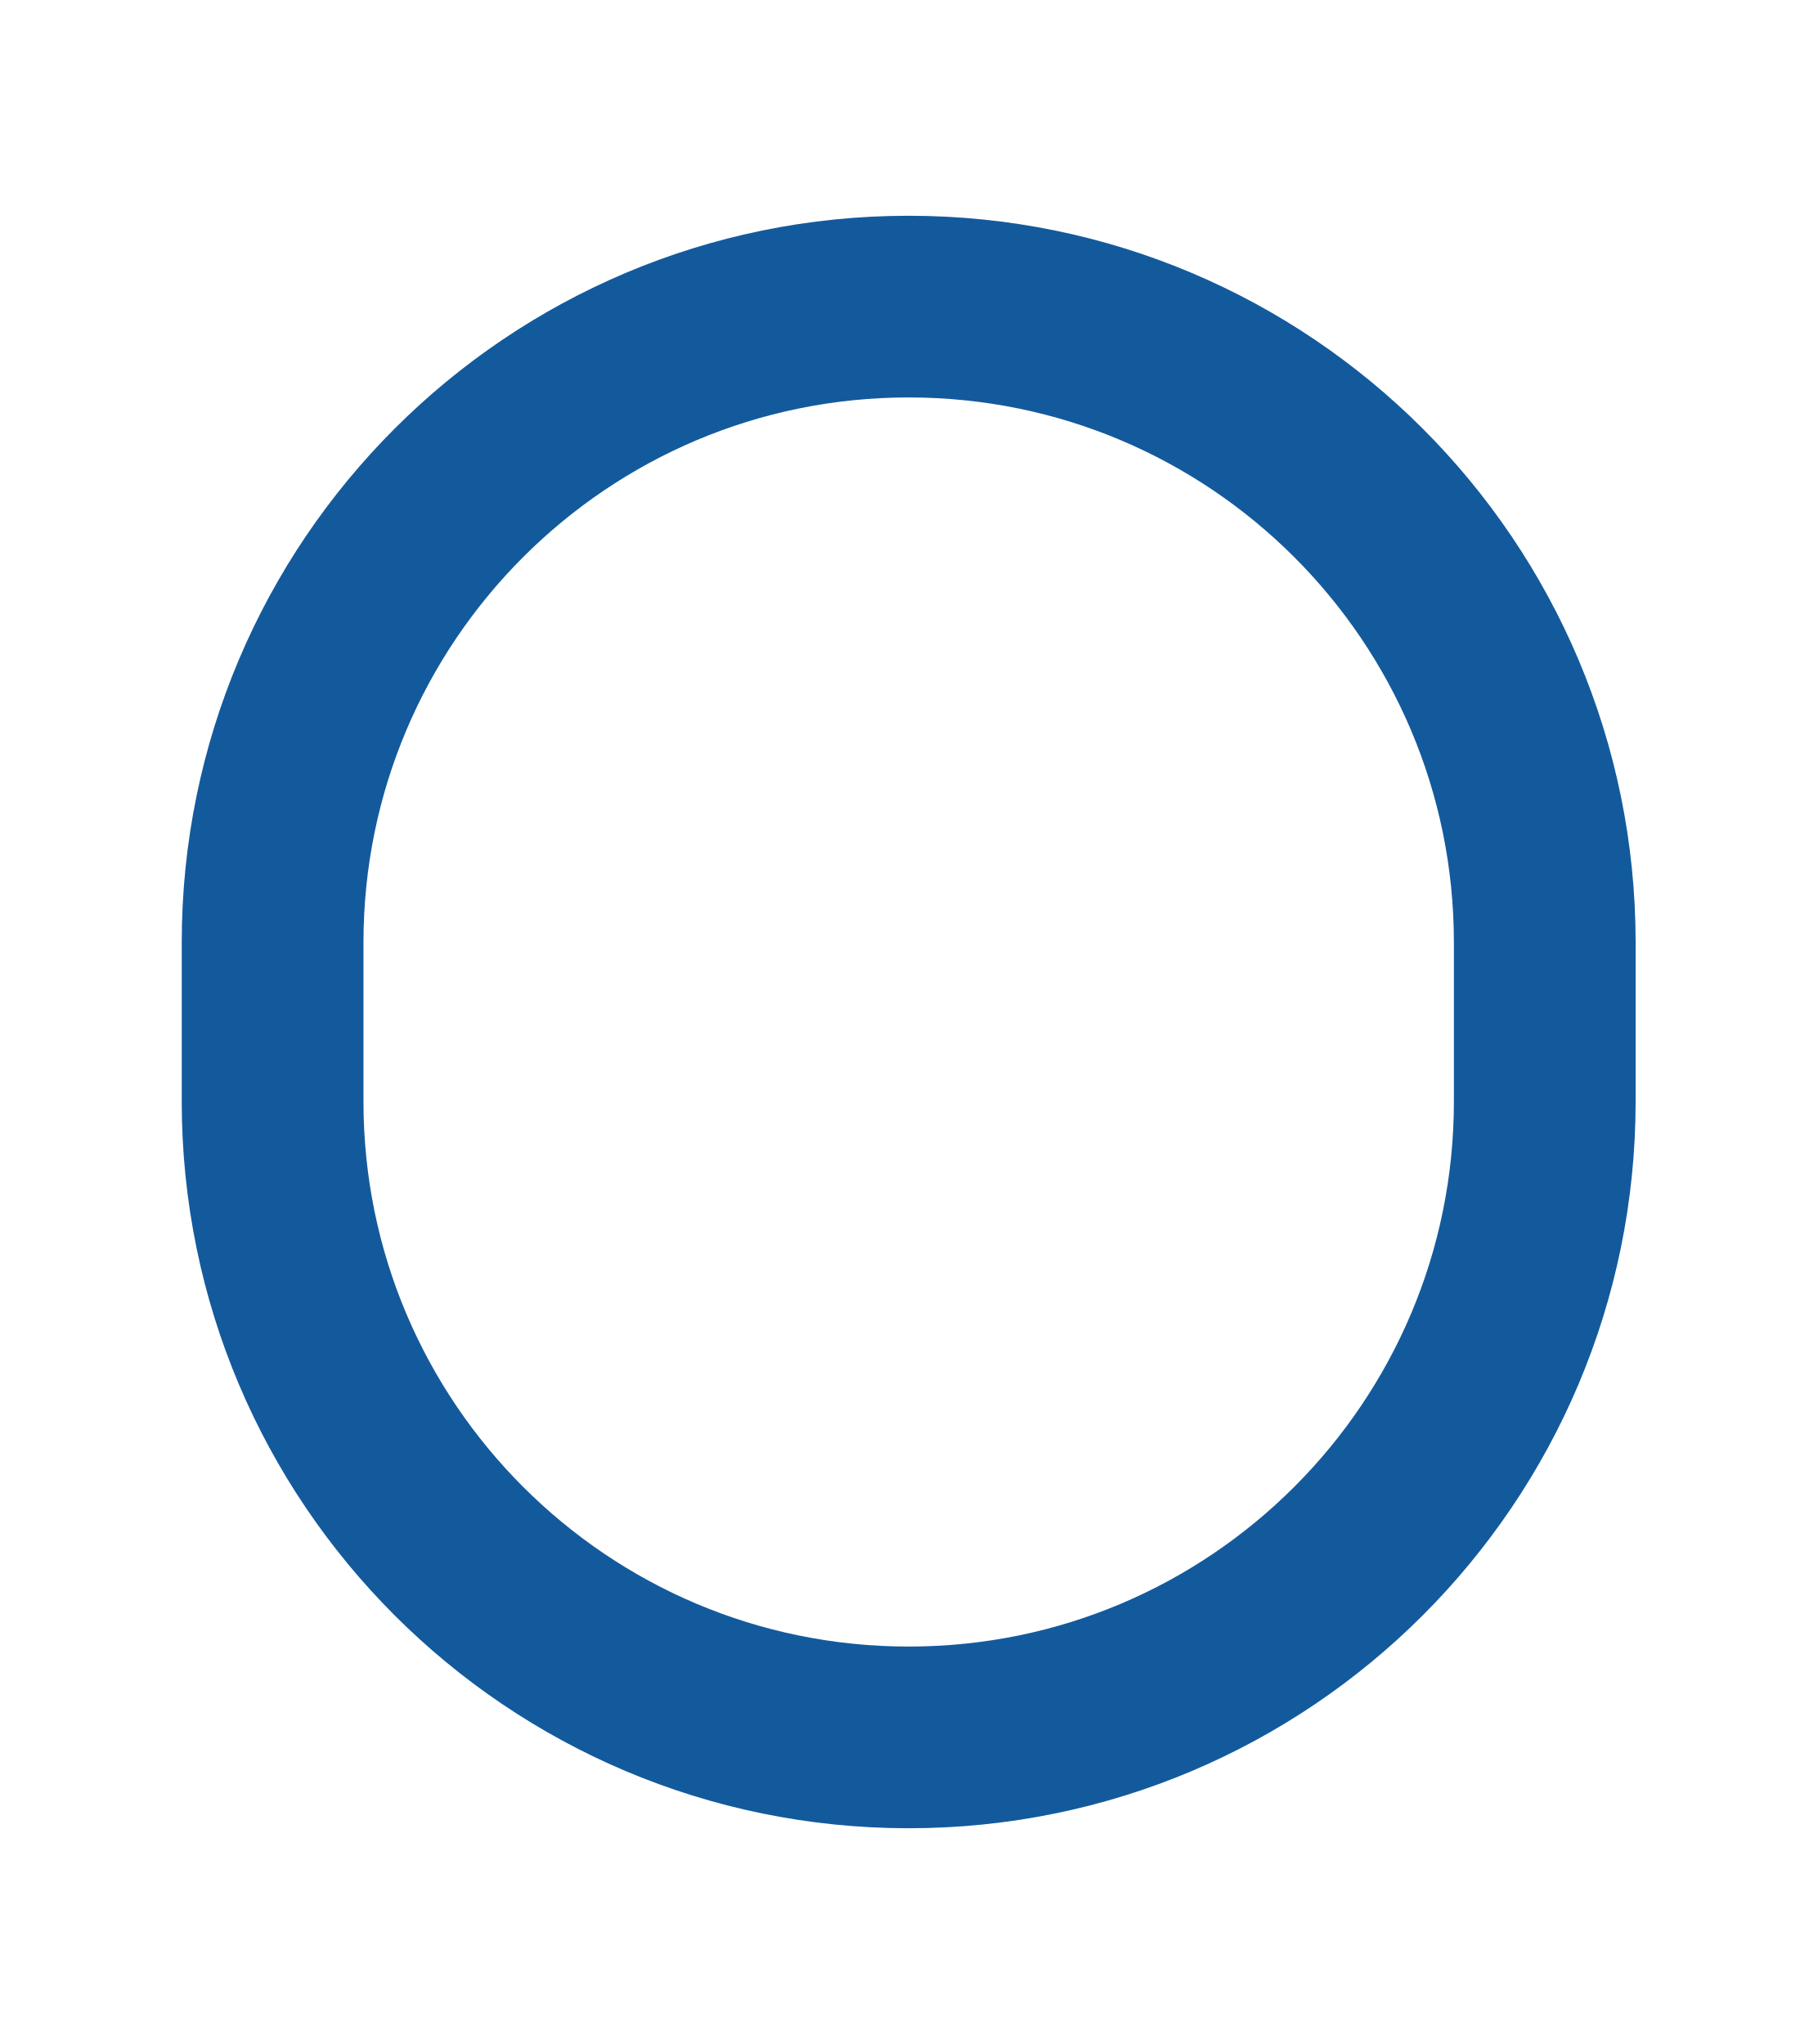
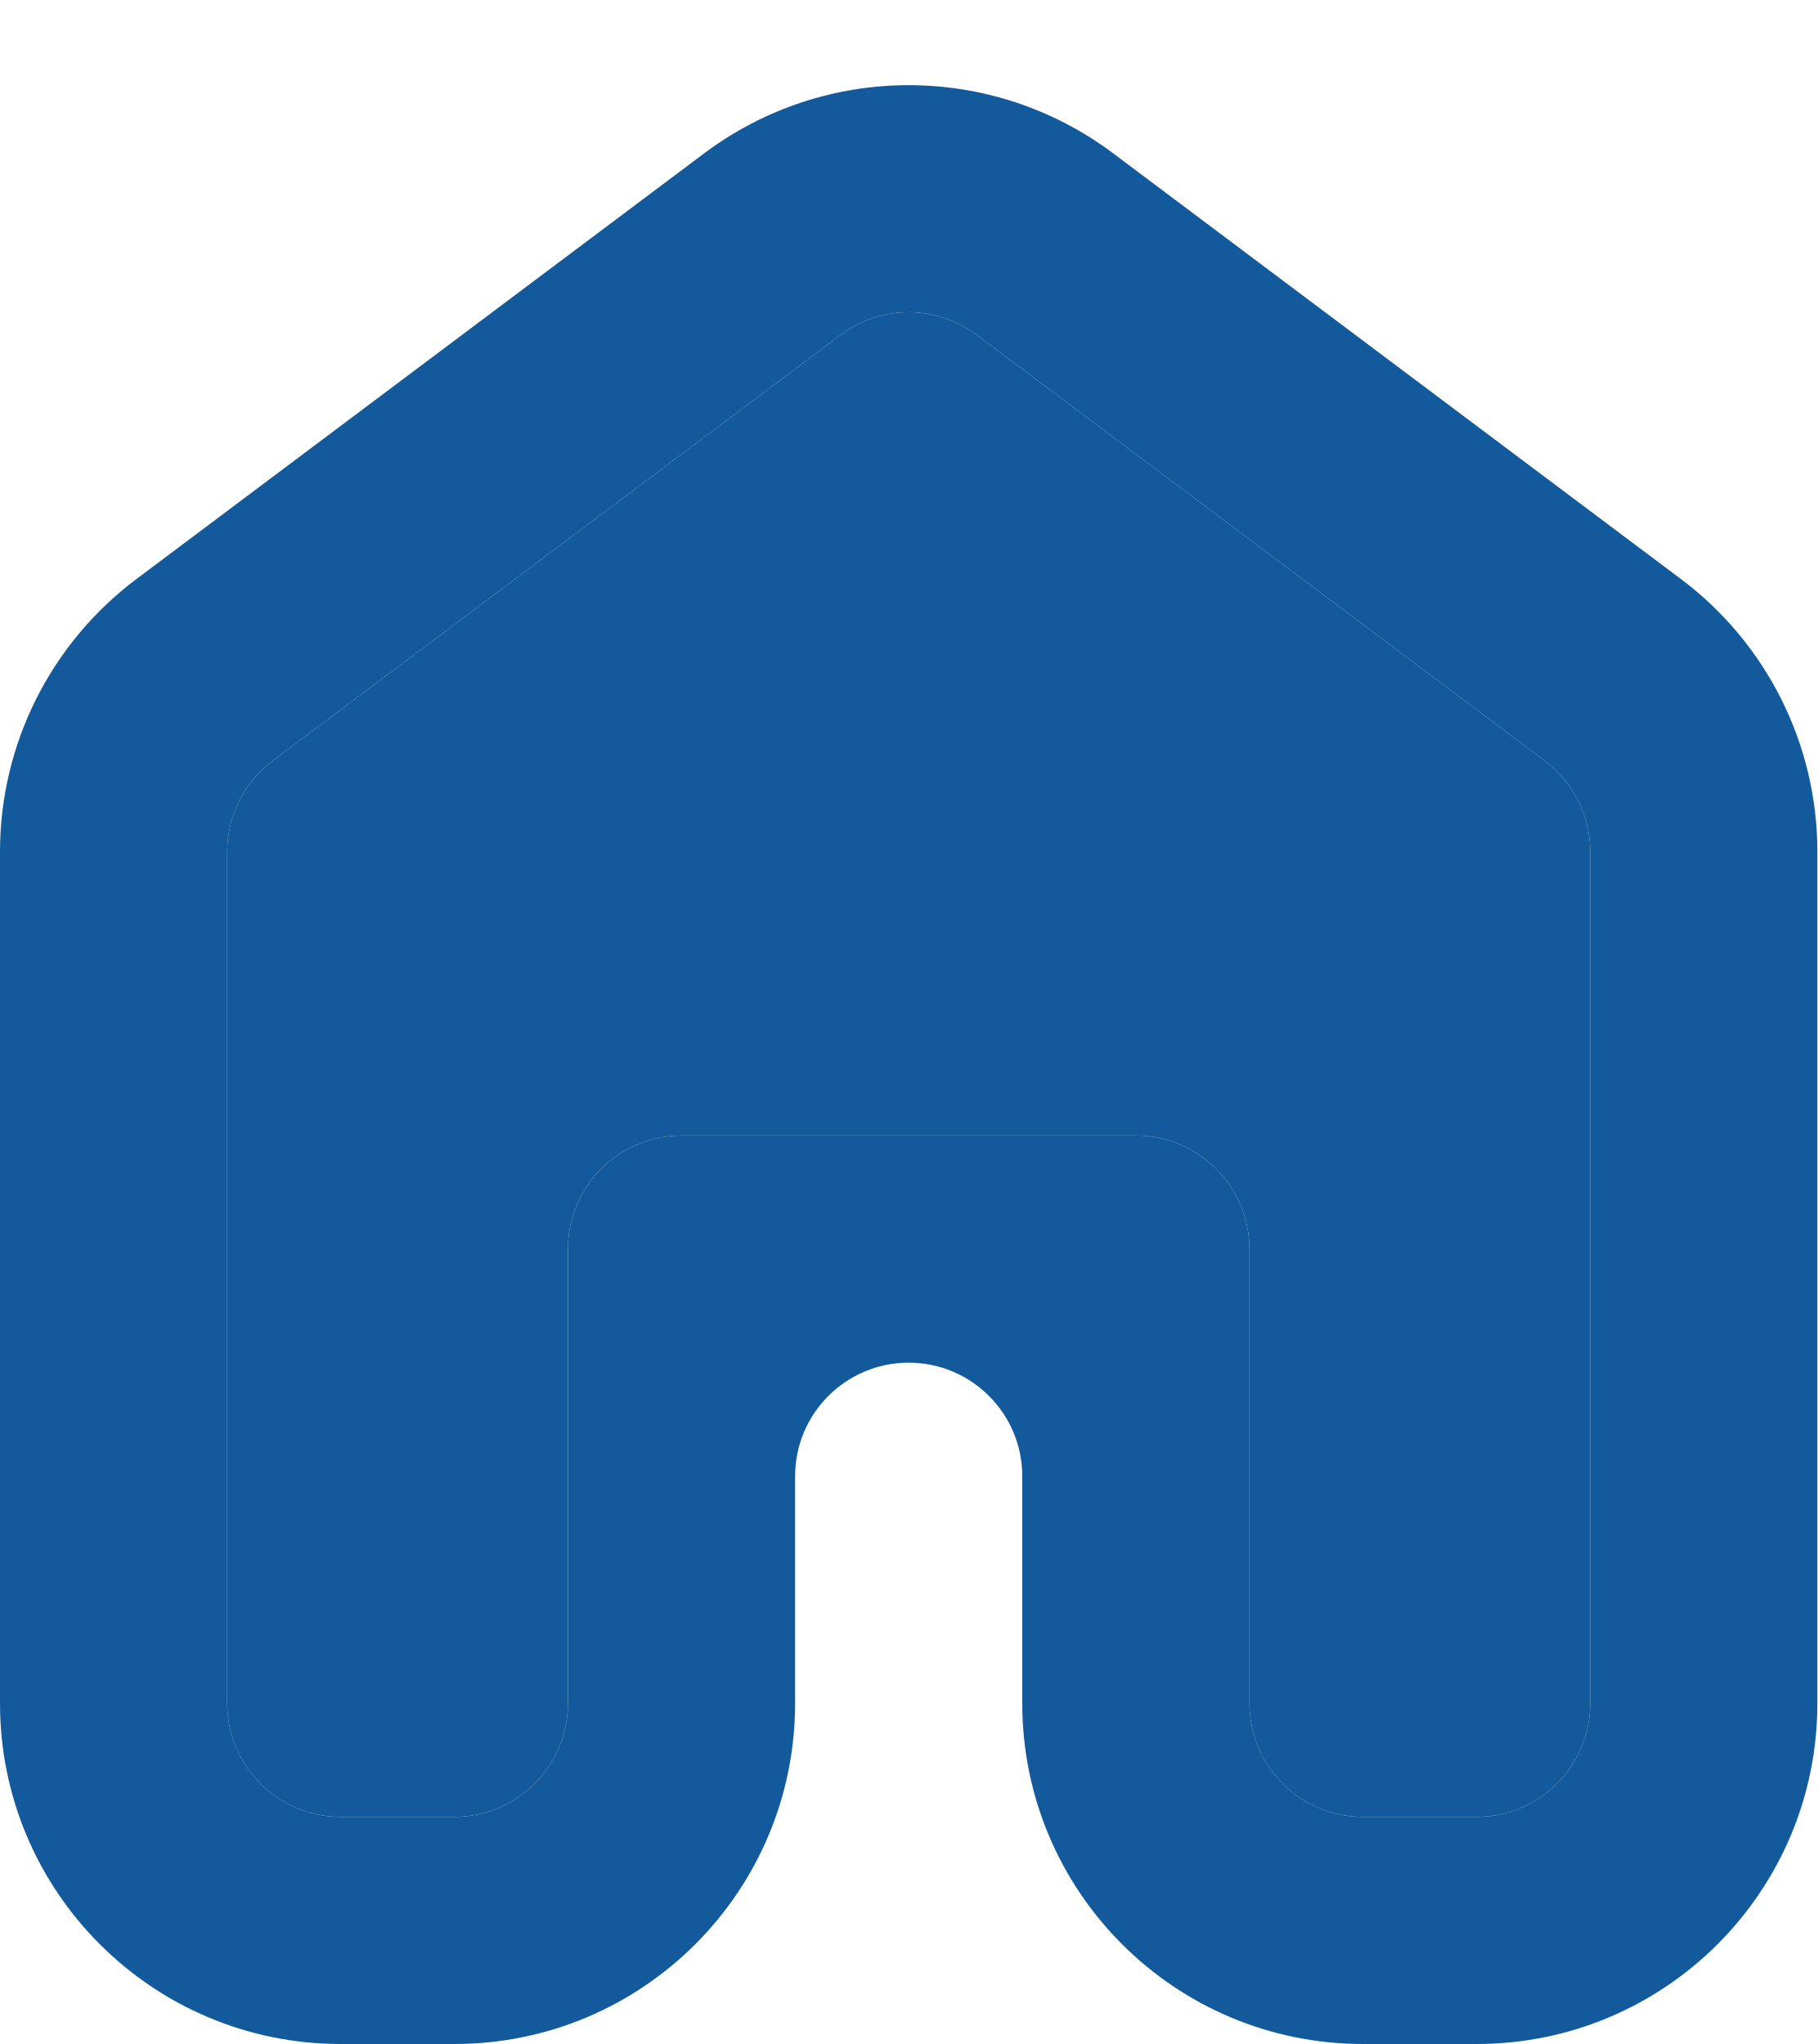
- <svg xmlns="http://www.w3.org/2000/svg" width="16" height="18" viewBox="0 0 16 18">
-   <rect x="2.4" y="2.7" width="11.2" height="12.6" rx="5.6" fill="none" stroke="#135A9D" stroke-width="1.6" />
+ <svg xmlns="http://www.w3.org/2000/svg" width="16" height="18" viewBox="0 0 16 18" fill="none">
+   <path d="M2 15C2 15.552 2.448 16 3 16H4C4.552 16 5 15.552 5 15V11C5 10.448 5.448 10 6 10H10C10.552 10 11 10.448 11 11V15C11 15.552 11.448 16 12 16H13C13.552 16 14 15.552 14 15V7.5C14 7.185 13.852 6.889 13.6 6.7L8.6 2.95C8.244 2.683 7.756 2.683 7.4 2.95L2.4 6.7C2.148 6.889 2 7.185 2 7.5V15ZM3 18C1.343 18 0 16.657 0 15V7.5C0 6.556 0.445 5.667 1.2 5.1L6.2 1.35C7.267 0.55 8.733 0.55 9.8 1.35L14.8 5.1C15.555 5.667 16 6.556 16 7.5V15C16 16.657 14.657 18 13 18H12C10.343 18 9 16.657 9 15V13C9 12.448 8.552 12 8 12C7.448 12 7 12.448 7 13V15C7 16.657 5.657 18 4 18H3Z" fill="#135A9D" />
+   <path d="M2 15C2 15.552 2.448 16 3 16H4C4.552 16 5 15.552 5 15V11C5 10.448 5.448 10 6 10H10C10.552 10 11 10.448 11 11V15C11 15.552 11.448 16 12 16H13C13.552 16 14 15.552 14 15V7.5C14 7.185 13.852 6.889 13.6 6.7L8.6 2.95C8.244 2.683 7.756 2.683 7.4 2.95L2.4 6.7C2.148 6.889 2 7.185 2 7.5V15Z" fill="#135A9D" />
</svg>
